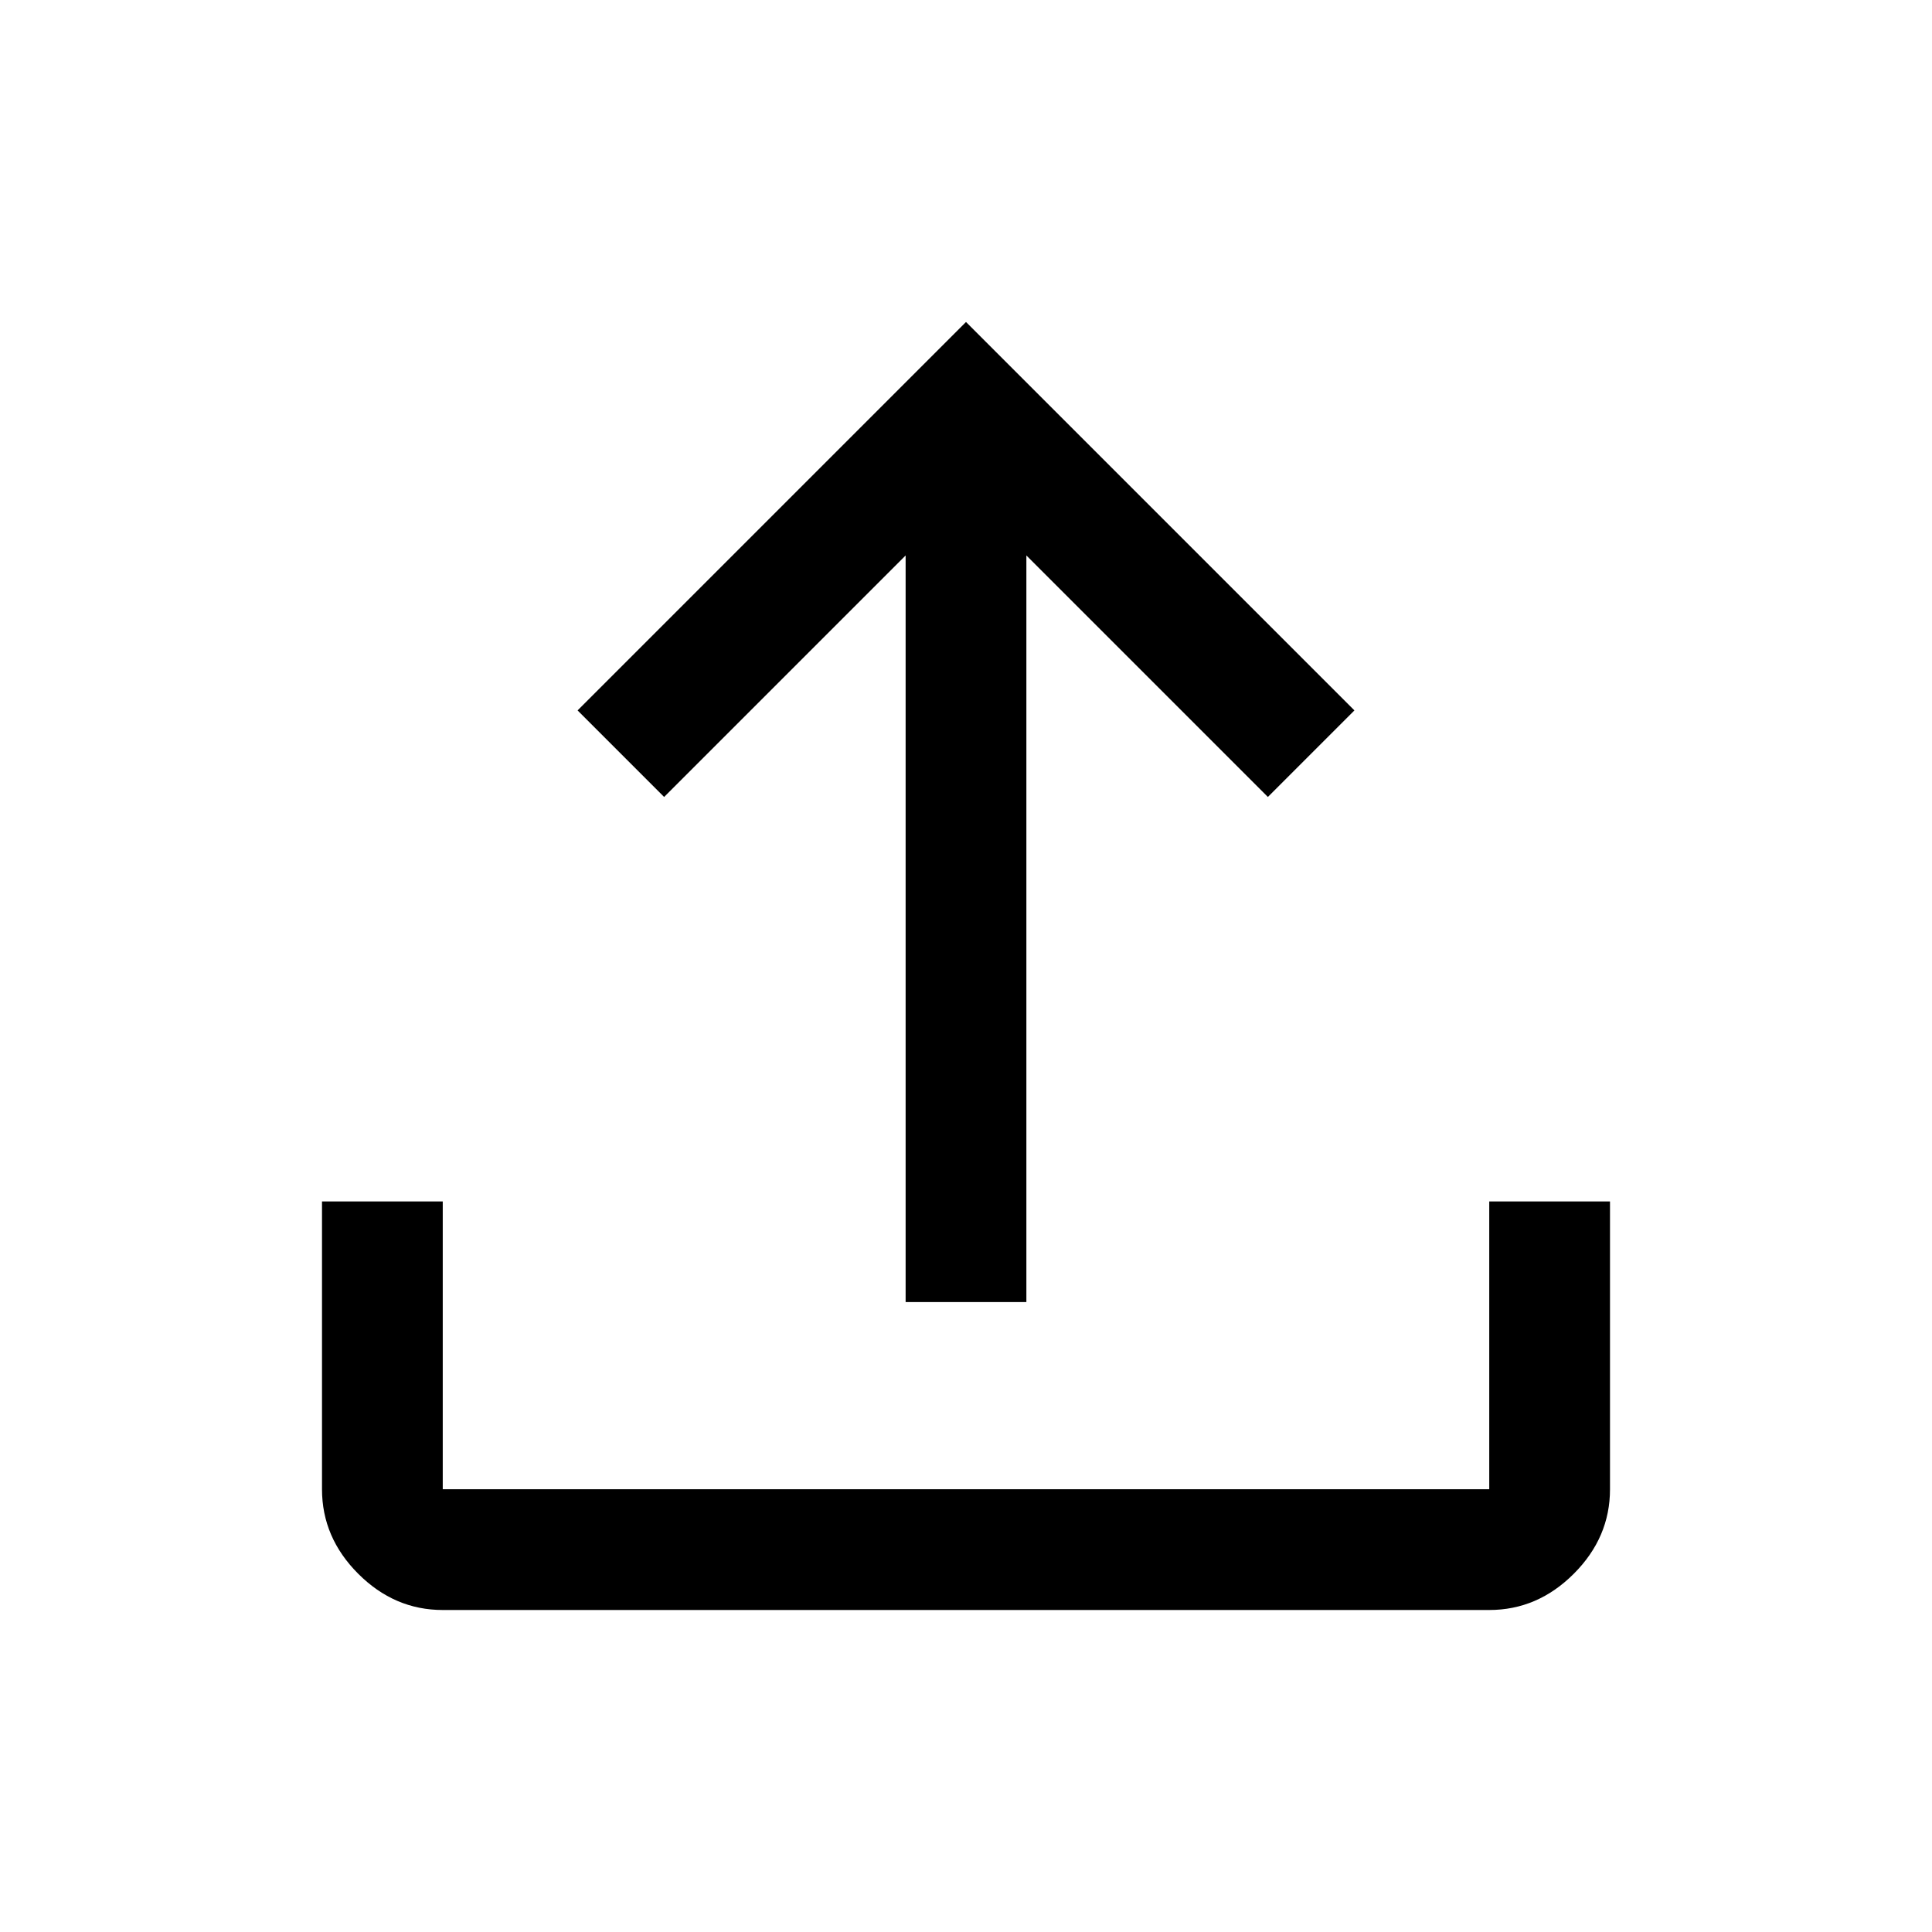
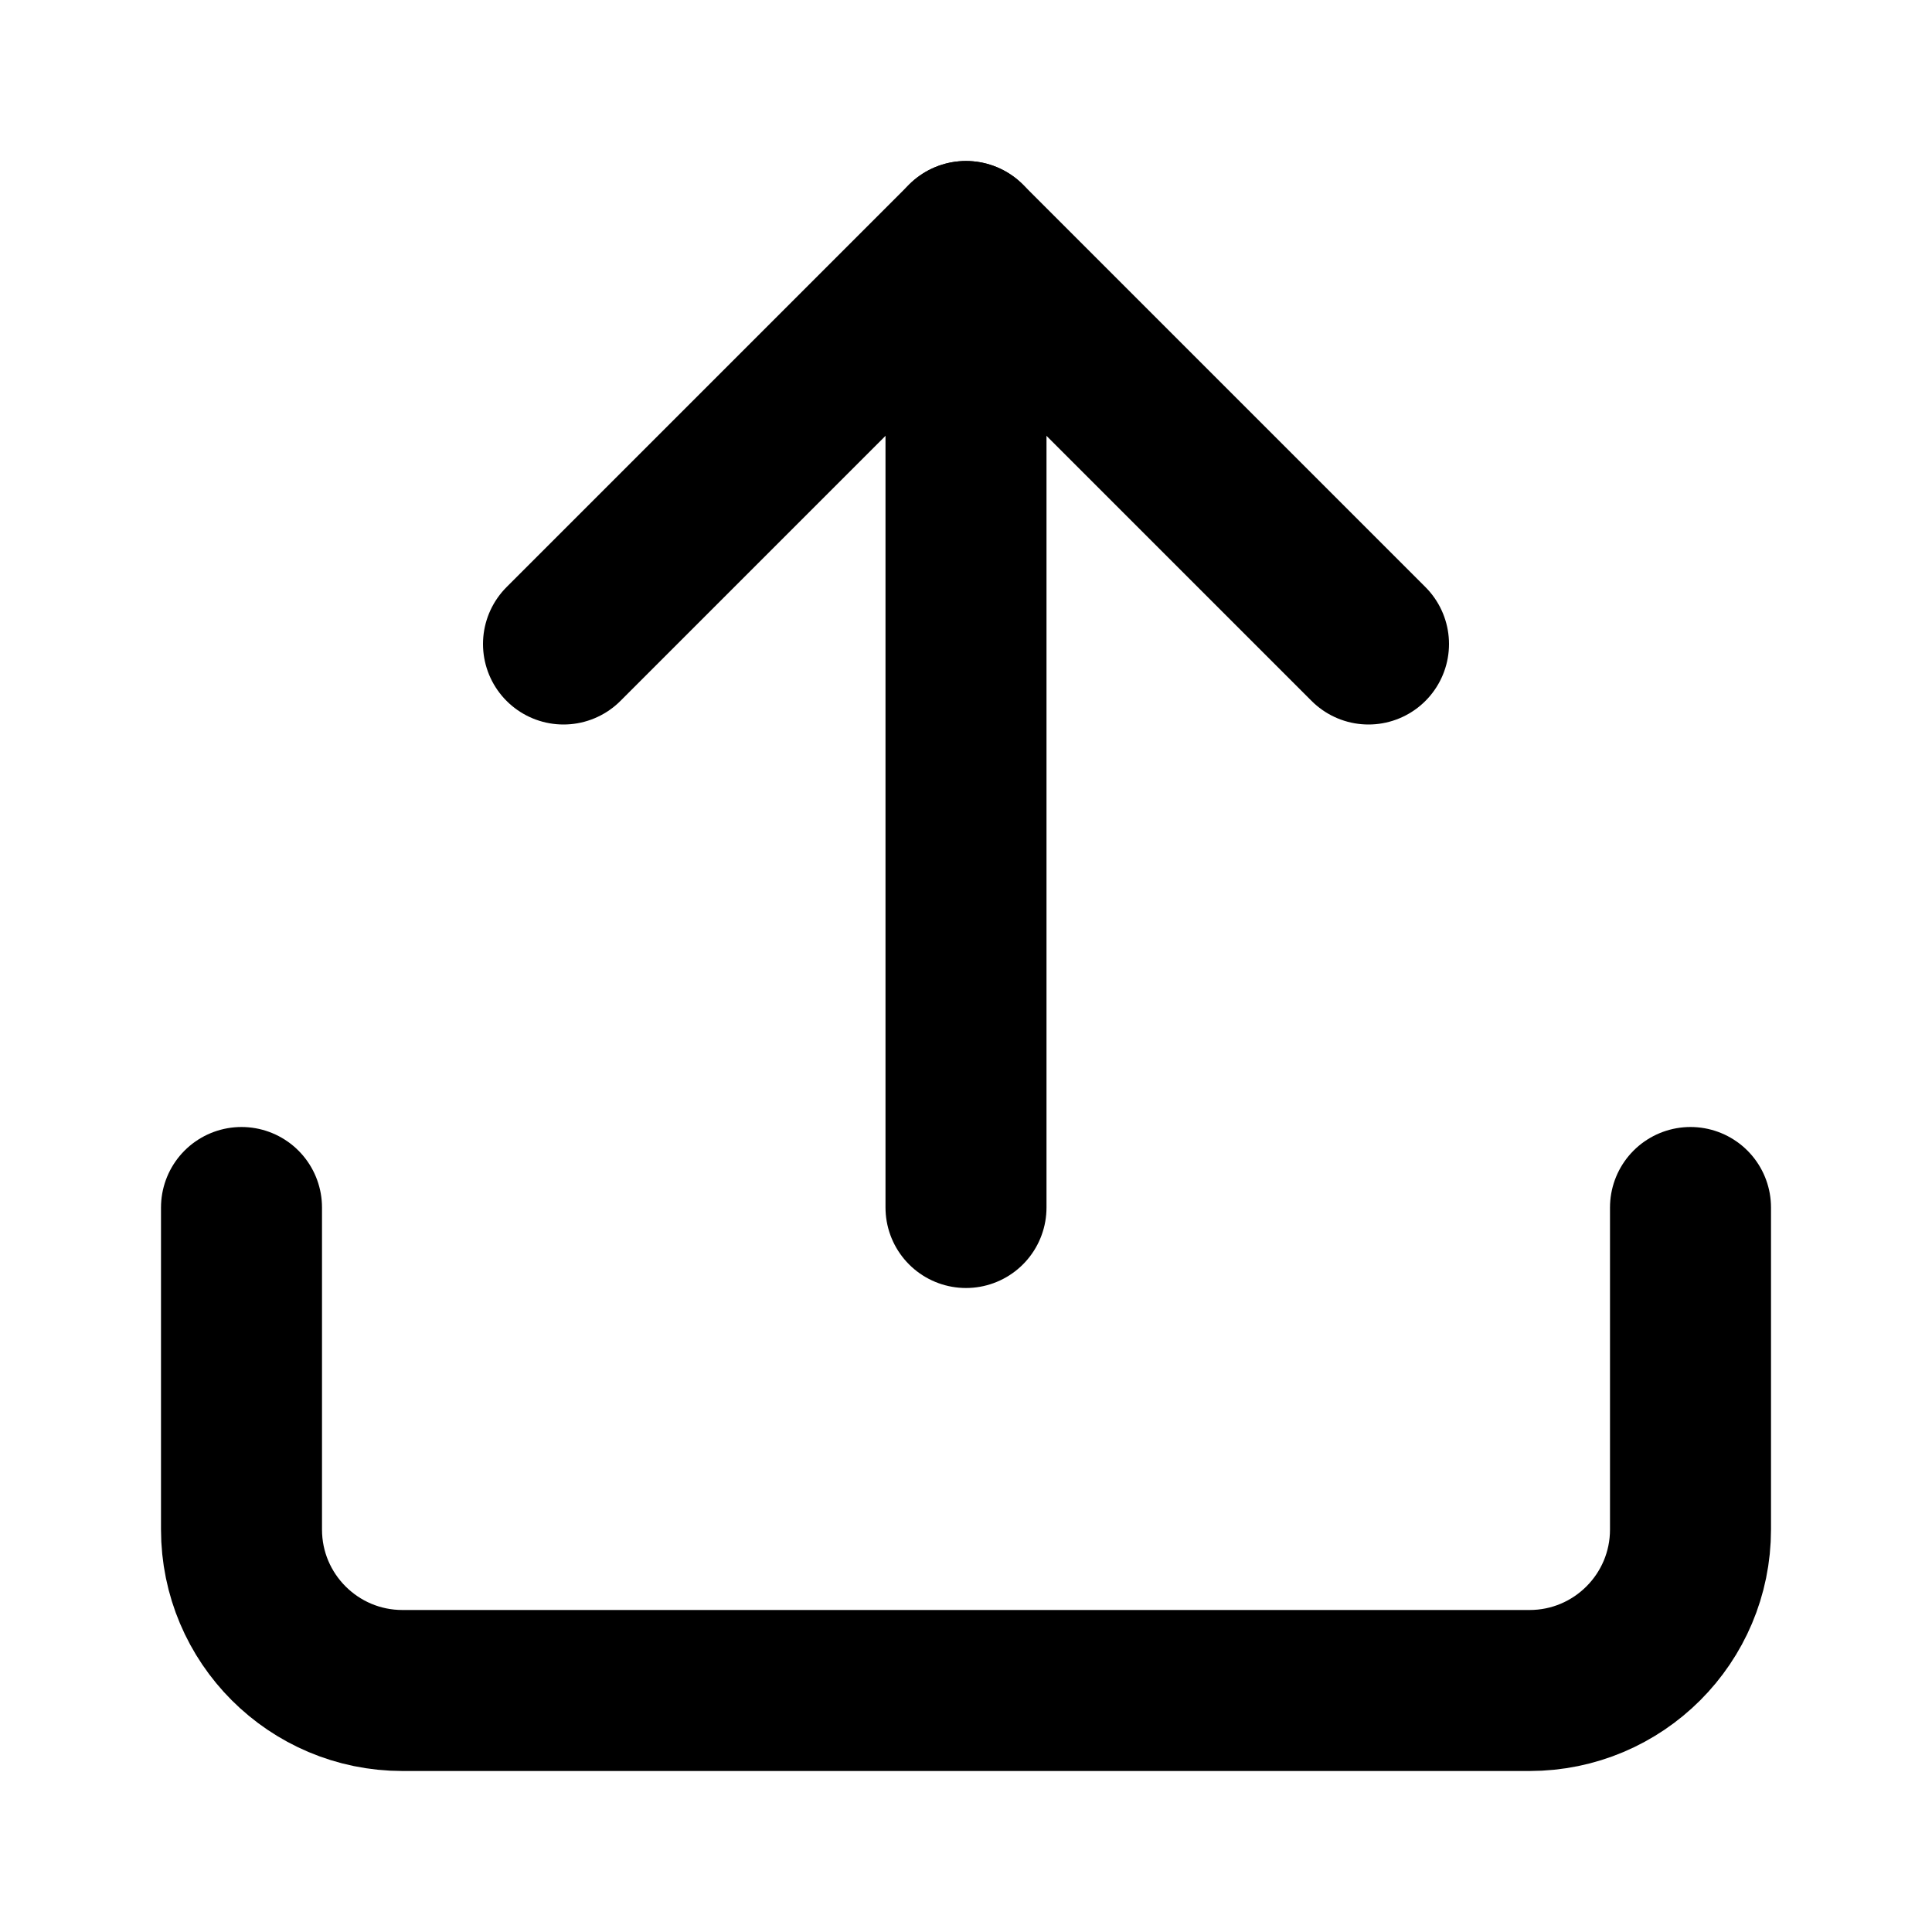
- <svg xmlns="http://www.w3.org/2000/svg" width="48" height="48" viewBox="0 -960 960 960">
-   <path d="M450-313v-371L330-564l-43-43 193-193 193 193-43 43-120-120v371h-60ZM220-160q-24 0-42-18t-18-42v-143h60v143h520v-143h60v143q0 24-18 42t-42 18H220Z" />
+ <svg xmlns="http://www.w3.org/2000/svg" class="lucide lucide-upload" width="24" height="24" viewBox="0 0 24 24" fill="none" stroke="currentColor" stroke-width="2" stroke-linecap="round" stroke-linejoin="round">
+   <path d="M12 3v12" />
+   <path d="m17 8-5-5-5 5" />
+   <path d="M21 15v4a2 2 0 0 1-2 2H5a2 2 0 0 1-2-2v-4" />
</svg>
